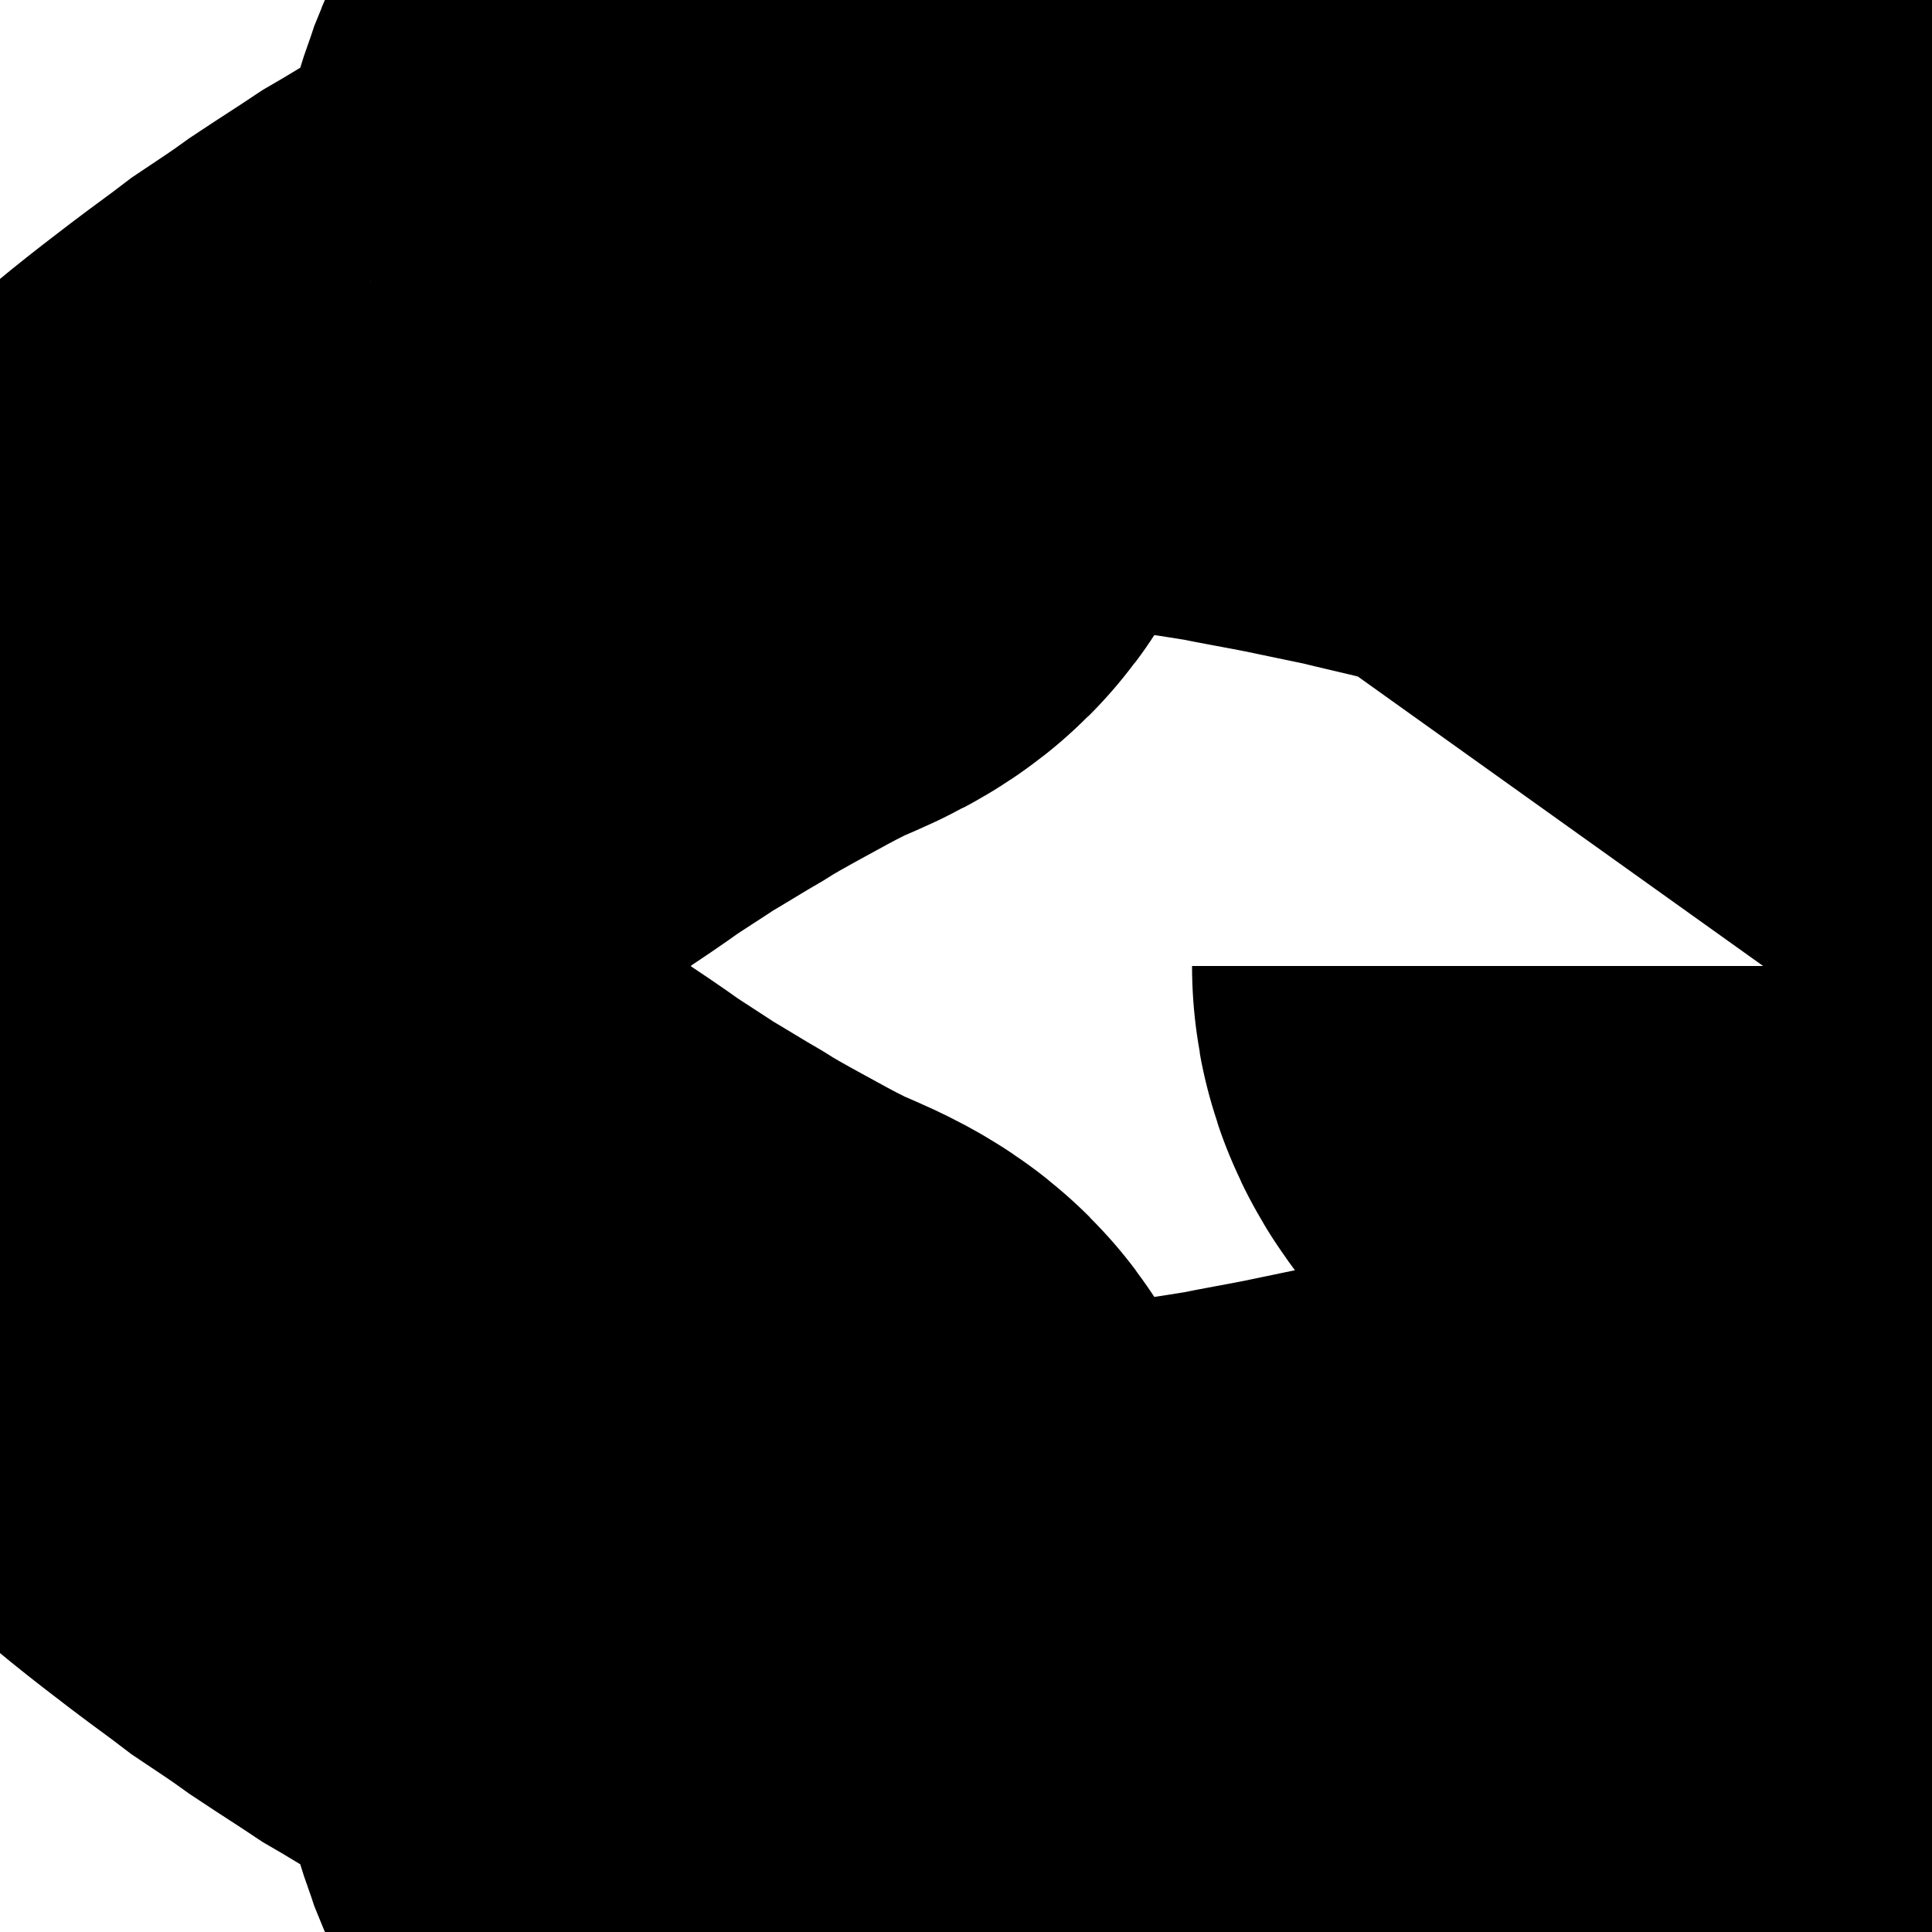
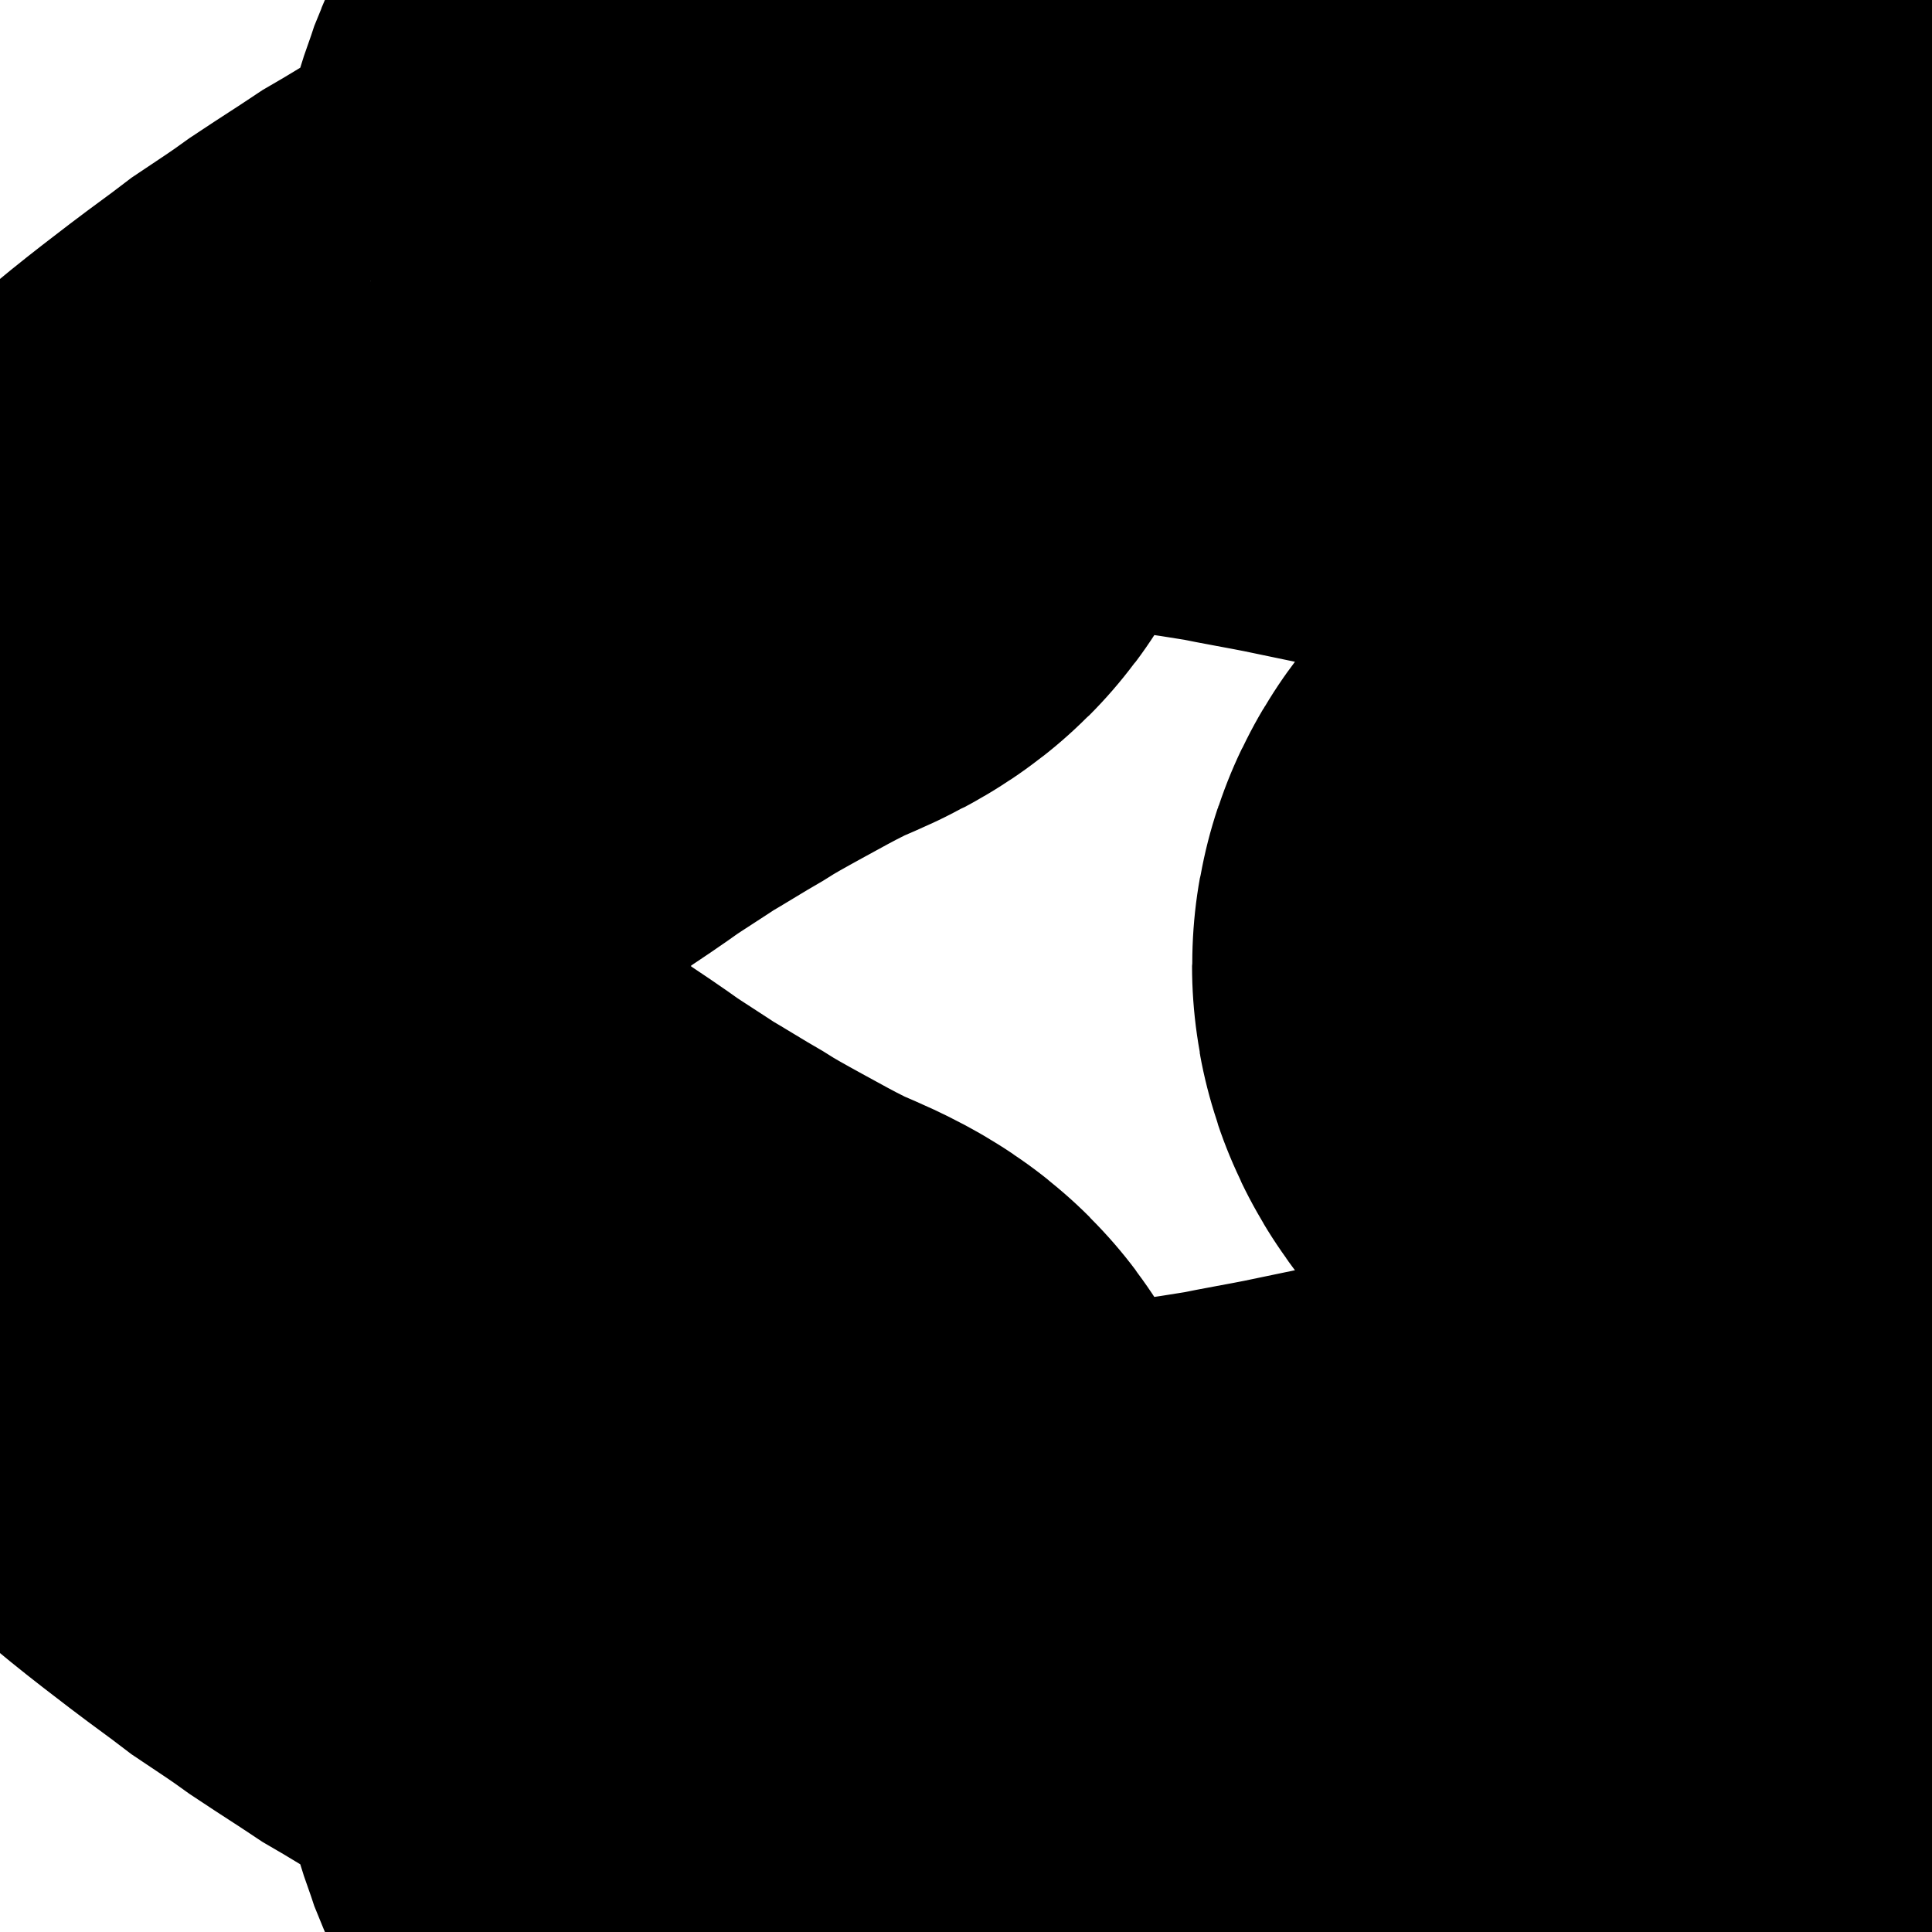
<svg xmlns="http://www.w3.org/2000/svg" viewBox="-1 -1 2 2" data-name="Zigzag" data-beats="8" data-ppqn="128">
-   <path d="M 0.734 0 C 0.734 0.014 0.755 0.028 0.765 0.043 C 0.775 0.057 0.785 0.071 0.795 0.085 C 0.804 0.099 0.813 0.113 0.822 0.127 C 0.831 0.141 0.839 0.155 0.847 0.169 C 0.855 0.183 0.863 0.197 0.87 0.211 C 0.878 0.224 0.885 0.238 0.891 0.252 C 0.898 0.265 0.905 0.279 0.911 0.292 C 0.917 0.305 0.922 0.319 0.928 0.332 C 0.933 0.345 0.938 0.358 0.943 0.371 C 0.948 0.384 0.952 0.396 0.957 0.409 C 0.961 0.421 0.965 0.433 0.968 0.446 C 0.972 0.458 0.975 0.47 0.978 0.482 C 0.981 0.493 0.983 0.505 0.986 0.516 C 0.988 0.528 0.99 0.539 0.992 0.55 C 0.994 0.561 0.996 0.572 0.997 0.582 C 0.998 0.593 1.01 0.603 1 0.613 C 0.99 0.623 0.958 0.633 0.937 0.642 C 0.915 0.652 0.894 0.661 0.872 0.67 C 0.85 0.679 0.828 0.688 0.806 0.696 C 0.784 0.705 0.761 0.713 0.739 0.721 C 0.716 0.729 0.693 0.736 0.67 0.744 C 0.647 0.751 0.624 0.758 0.601 0.764 C 0.577 0.771 0.554 0.778 0.53 0.784 C 0.506 0.79 0.483 0.795 0.459 0.801 C 0.435 0.806 0.411 0.811 0.387 0.816 C 0.362 0.821 0.338 0.825 0.314 0.83 C 0.289 0.834 0.265 0.838 0.24 0.841 C 0.215 0.844 0.191 0.848 0.166 0.85 C 0.141 0.853 0.117 0.855 0.092 0.858 C 0.067 0.86 0.042 0.861 0.017 0.863 C -0.008 0.864 -0.033 0.865 -0.058 0.866 C -0.083 0.867 -0.119 0.867 -0.133 0.867 C -0.147 0.867 -0.14 0.867 -0.143 0.866 C -0.146 0.865 -0.15 0.864 -0.153 0.863 C -0.156 0.861 -0.16 0.86 -0.163 0.858 C -0.166 0.855 -0.169 0.853 -0.172 0.85 C -0.175 0.848 -0.178 0.844 -0.181 0.841 C -0.184 0.838 -0.187 0.834 -0.19 0.83 C -0.192 0.825 -0.195 0.821 -0.198 0.816 C -0.2 0.811 -0.203 0.806 -0.205 0.801 C -0.207 0.795 -0.209 0.79 -0.211 0.784 C -0.213 0.778 -0.215 0.771 -0.217 0.764 C -0.218 0.758 -0.22 0.751 -0.221 0.744 C -0.223 0.736 -0.224 0.729 -0.225 0.721 C -0.226 0.713 -0.226 0.705 -0.227 0.696 C -0.228 0.688 -0.228 0.679 -0.228 0.67 C -0.228 0.661 -0.228 0.652 -0.228 0.642 C -0.227 0.633 -0.216 0.623 -0.226 0.613 C -0.236 0.603 -0.268 0.593 -0.288 0.582 C -0.308 0.572 -0.328 0.561 -0.348 0.55 C -0.368 0.539 -0.388 0.528 -0.407 0.516 C -0.426 0.505 -0.445 0.493 -0.464 0.482 C -0.482 0.47 -0.501 0.458 -0.519 0.446 C -0.537 0.433 -0.555 0.421 -0.573 0.409 C -0.59 0.396 -0.607 0.384 -0.624 0.371 C -0.641 0.358 -0.658 0.345 -0.674 0.332 C -0.69 0.319 -0.706 0.305 -0.722 0.292 C -0.737 0.279 -0.753 0.265 -0.768 0.252 C -0.783 0.238 -0.797 0.224 -0.811 0.211 C -0.826 0.197 -0.84 0.183 -0.853 0.169 C -0.867 0.155 -0.88 0.141 -0.893 0.127 C -0.906 0.113 -0.919 0.099 -0.931 0.085 C -0.943 0.071 -0.955 0.057 -0.966 0.043 C -0.978 0.028 -1 0.014 -1 -0 C -1 -0.014 -0.978 -0.028 -0.966 -0.043 C -0.955 -0.057 -0.943 -0.071 -0.931 -0.085 C -0.919 -0.099 -0.906 -0.113 -0.893 -0.127 C -0.88 -0.141 -0.867 -0.155 -0.853 -0.169 C -0.84 -0.183 -0.826 -0.197 -0.811 -0.211 C -0.797 -0.224 -0.783 -0.238 -0.768 -0.252 C -0.753 -0.265 -0.737 -0.279 -0.722 -0.292 C -0.706 -0.305 -0.69 -0.319 -0.674 -0.332 C -0.658 -0.345 -0.641 -0.358 -0.624 -0.371 C -0.607 -0.384 -0.59 -0.396 -0.573 -0.409 C -0.555 -0.421 -0.537 -0.433 -0.519 -0.446 C -0.501 -0.458 -0.482 -0.47 -0.464 -0.482 C -0.445 -0.493 -0.426 -0.505 -0.407 -0.516 C -0.388 -0.528 -0.368 -0.539 -0.348 -0.55 C -0.328 -0.561 -0.308 -0.572 -0.288 -0.582 C -0.268 -0.593 -0.236 -0.603 -0.226 -0.613 C -0.216 -0.623 -0.227 -0.633 -0.228 -0.642 C -0.228 -0.652 -0.228 -0.661 -0.228 -0.67 C -0.228 -0.679 -0.228 -0.688 -0.227 -0.696 C -0.226 -0.705 -0.226 -0.713 -0.225 -0.721 C -0.224 -0.729 -0.223 -0.736 -0.221 -0.744 C -0.22 -0.751 -0.218 -0.758 -0.217 -0.764 C -0.215 -0.771 -0.213 -0.778 -0.211 -0.784 C -0.209 -0.79 -0.207 -0.795 -0.205 -0.801 C -0.203 -0.806 -0.2 -0.811 -0.198 -0.816 C -0.195 -0.821 -0.192 -0.825 -0.19 -0.83 C -0.187 -0.834 -0.184 -0.838 -0.181 -0.841 C -0.178 -0.844 -0.175 -0.848 -0.172 -0.85 C -0.169 -0.853 -0.166 -0.855 -0.163 -0.858 C -0.16 -0.86 -0.156 -0.861 -0.153 -0.863 C -0.15 -0.864 -0.146 -0.865 -0.143 -0.866 C -0.14 -0.867 -0.147 -0.867 -0.133 -0.867 C -0.119 -0.867 -0.083 -0.867 -0.058 -0.866 C -0.033 -0.865 -0.008 -0.864 0.017 -0.863 C 0.042 -0.861 0.067 -0.86 0.092 -0.858 C 0.117 -0.855 0.141 -0.853 0.166 -0.85 C 0.191 -0.848 0.215 -0.844 0.24 -0.841 C 0.265 -0.838 0.289 -0.834 0.314 -0.83 C 0.338 -0.825 0.362 -0.821 0.387 -0.816 C 0.411 -0.811 0.435 -0.806 0.459 -0.801 C 0.483 -0.795 0.506 -0.79 0.53 -0.784 C 0.554 -0.778 0.577 -0.771 0.601 -0.764 C 0.624 -0.758 0.647 -0.751 0.67 -0.744 C 0.693 -0.736 0.716 -0.729 0.739 -0.721 C 0.761 -0.713 0.784 -0.705 0.806 -0.696 C 0.828 -0.688 0.85 -0.679 0.872 -0.67 C 0.894 -0.661 0.915 -0.652 0.937 -0.642 C 0.958 -0.633 0.99 -0.623 1 -0.613 C 1.01 -0.603 0.998 -0.593 0.997 -0.582 C 0.996 -0.572 0.994 -0.561 0.992 -0.55 C 0.99 -0.539 0.988 -0.528 0.986 -0.516 C 0.983 -0.505 0.981 -0.493 0.978 -0.482 C 0.975 -0.47 0.972 -0.458 0.968 -0.446 C 0.965 -0.433 0.961 -0.421 0.957 -0.409 C 0.952 -0.396 0.948 -0.384 0.943 -0.371 C 0.938 -0.358 0.933 -0.345 0.928 -0.332 C 0.922 -0.319 0.917 -0.305 0.911 -0.292 C 0.905 -0.279 0.898 -0.265 0.891 -0.252 C 0.885 -0.238 0.878 -0.224 0.87 -0.211 C 0.863 -0.197 0.855 -0.183 0.847 -0.169 C 0.839 -0.155 0.831 -0.141 0.822 -0.127 C 0.813 -0.113 0.804 -0.099 0.795 -0.085 C 0.785 -0.071 0.775 -0.057 0.765 -0.043" fill="none" stroke="black" />
+   <path d="M 0.734 0 C 0.734 0.014 0.755 0.028 0.765 0.043 C 0.775 0.057 0.785 0.071 0.795 0.085 C 0.804 0.099 0.813 0.113 0.822 0.127 C 0.831 0.141 0.839 0.155 0.847 0.169 C 0.855 0.183 0.863 0.197 0.87 0.211 C 0.878 0.224 0.885 0.238 0.891 0.252 C 0.898 0.265 0.905 0.279 0.911 0.292 C 0.917 0.305 0.922 0.319 0.928 0.332 C 0.933 0.345 0.938 0.358 0.943 0.371 C 0.948 0.384 0.952 0.396 0.957 0.409 C 0.961 0.421 0.965 0.433 0.968 0.446 C 0.972 0.458 0.975 0.47 0.978 0.482 C 0.981 0.493 0.983 0.505 0.986 0.516 C 0.988 0.528 0.99 0.539 0.992 0.55 C 0.994 0.561 0.996 0.572 0.997 0.582 C 0.998 0.593 1.01 0.603 1 0.613 C 0.99 0.623 0.958 0.633 0.937 0.642 C 0.915 0.652 0.894 0.661 0.872 0.67 C 0.85 0.679 0.828 0.688 0.806 0.696 C 0.784 0.705 0.761 0.713 0.739 0.721 C 0.716 0.729 0.693 0.736 0.67 0.744 C 0.647 0.751 0.624 0.758 0.601 0.764 C 0.577 0.771 0.554 0.778 0.53 0.784 C 0.506 0.79 0.483 0.795 0.459 0.801 C 0.435 0.806 0.411 0.811 0.387 0.816 C 0.362 0.821 0.338 0.825 0.314 0.83 C 0.289 0.834 0.265 0.838 0.24 0.841 C 0.215 0.844 0.191 0.848 0.166 0.85 C 0.141 0.853 0.117 0.855 0.092 0.858 C 0.067 0.86 0.042 0.861 0.017 0.863 C -0.008 0.864 -0.033 0.865 -0.058 0.866 C -0.083 0.867 -0.119 0.867 -0.133 0.867 C -0.147 0.867 -0.14 0.867 -0.143 0.866 C -0.146 0.865 -0.15 0.864 -0.153 0.863 C -0.156 0.861 -0.16 0.86 -0.163 0.858 C -0.166 0.855 -0.169 0.853 -0.172 0.85 C -0.175 0.848 -0.178 0.844 -0.181 0.841 C -0.184 0.838 -0.187 0.834 -0.19 0.83 C -0.192 0.825 -0.195 0.821 -0.198 0.816 C -0.2 0.811 -0.203 0.806 -0.205 0.801 C -0.207 0.795 -0.209 0.79 -0.211 0.784 C -0.213 0.778 -0.215 0.771 -0.217 0.764 C -0.218 0.758 -0.22 0.751 -0.221 0.744 C -0.223 0.736 -0.224 0.729 -0.225 0.721 C -0.226 0.713 -0.226 0.705 -0.227 0.696 C -0.228 0.688 -0.228 0.679 -0.228 0.67 C -0.228 0.661 -0.228 0.652 -0.228 0.642 C -0.227 0.633 -0.216 0.623 -0.226 0.613 C -0.236 0.603 -0.268 0.593 -0.288 0.582 C -0.308 0.572 -0.328 0.561 -0.348 0.55 C -0.368 0.539 -0.388 0.528 -0.407 0.516 C -0.426 0.505 -0.445 0.493 -0.464 0.482 C -0.482 0.47 -0.501 0.458 -0.519 0.446 C -0.537 0.433 -0.555 0.421 -0.573 0.409 C -0.59 0.396 -0.607 0.384 -0.624 0.371 C -0.641 0.358 -0.658 0.345 -0.674 0.332 C -0.69 0.319 -0.706 0.305 -0.722 0.292 C -0.737 0.279 -0.753 0.265 -0.768 0.252 C -0.783 0.238 -0.797 0.224 -0.811 0.211 C -0.826 0.197 -0.84 0.183 -0.853 0.169 C -0.867 0.155 -0.88 0.141 -0.893 0.127 C -0.906 0.113 -0.919 0.099 -0.931 0.085 C -0.943 0.071 -0.955 0.057 -0.966 0.043 C -0.978 0.028 -1 0.014 -1 -0 C -1 -0.014 -0.978 -0.028 -0.966 -0.043 C -0.955 -0.057 -0.943 -0.071 -0.931 -0.085 C -0.919 -0.099 -0.906 -0.113 -0.893 -0.127 C -0.88 -0.141 -0.867 -0.155 -0.853 -0.169 C -0.84 -0.183 -0.826 -0.197 -0.811 -0.211 C -0.797 -0.224 -0.783 -0.238 -0.768 -0.252 C -0.753 -0.265 -0.737 -0.279 -0.722 -0.292 C -0.706 -0.305 -0.69 -0.319 -0.674 -0.332 C -0.658 -0.345 -0.641 -0.358 -0.624 -0.371 C -0.607 -0.384 -0.59 -0.396 -0.573 -0.409 C -0.555 -0.421 -0.537 -0.433 -0.519 -0.446 C -0.501 -0.458 -0.482 -0.47 -0.464 -0.482 C -0.445 -0.493 -0.426 -0.505 -0.407 -0.516 C -0.388 -0.528 -0.368 -0.539 -0.348 -0.55 C -0.328 -0.561 -0.308 -0.572 -0.288 -0.582 C -0.268 -0.593 -0.236 -0.603 -0.226 -0.613 C -0.216 -0.623 -0.227 -0.633 -0.228 -0.642 C -0.228 -0.652 -0.228 -0.661 -0.228 -0.67 C -0.228 -0.679 -0.228 -0.688 -0.227 -0.696 C -0.226 -0.705 -0.226 -0.713 -0.225 -0.721 C -0.224 -0.729 -0.223 -0.736 -0.221 -0.744 C -0.22 -0.751 -0.218 -0.758 -0.217 -0.764 C -0.215 -0.771 -0.213 -0.778 -0.211 -0.784 C -0.209 -0.79 -0.207 -0.795 -0.205 -0.801 C -0.203 -0.806 -0.2 -0.811 -0.198 -0.816 C -0.195 -0.821 -0.192 -0.825 -0.19 -0.83 C -0.187 -0.834 -0.184 -0.838 -0.181 -0.841 C -0.178 -0.844 -0.175 -0.848 -0.172 -0.85 C -0.169 -0.853 -0.166 -0.855 -0.163 -0.858 C -0.16 -0.86 -0.156 -0.861 -0.153 -0.863 C -0.15 -0.864 -0.146 -0.865 -0.143 -0.866 C -0.14 -0.867 -0.147 -0.867 -0.133 -0.867 C -0.119 -0.867 -0.083 -0.867 -0.058 -0.866 C -0.033 -0.865 -0.008 -0.864 0.017 -0.863 C 0.042 -0.861 0.067 -0.86 0.092 -0.858 C 0.117 -0.855 0.141 -0.853 0.166 -0.85 C 0.191 -0.848 0.215 -0.844 0.24 -0.841 C 0.265 -0.838 0.289 -0.834 0.314 -0.83 C 0.338 -0.825 0.362 -0.821 0.387 -0.816 C 0.411 -0.811 0.435 -0.806 0.459 -0.801 C 0.483 -0.795 0.506 -0.79 0.53 -0.784 C 0.554 -0.778 0.577 -0.771 0.601 -0.764 C 0.624 -0.758 0.647 -0.751 0.67 -0.744 C 0.693 -0.736 0.716 -0.729 0.739 -0.721 C 0.761 -0.713 0.784 -0.705 0.806 -0.696 C 0.828 -0.688 0.85 -0.679 0.872 -0.67 C 0.894 -0.661 0.915 -0.652 0.937 -0.642 C 0.958 -0.633 0.99 -0.623 1 -0.613 C 1.01 -0.603 0.998 -0.593 0.997 -0.582 C 0.996 -0.572 0.994 -0.561 0.992 -0.55 C 0.99 -0.539 0.988 -0.528 0.986 -0.516 C 0.983 -0.505 0.981 -0.493 0.978 -0.482 C 0.975 -0.47 0.972 -0.458 0.968 -0.446 C 0.965 -0.433 0.961 -0.421 0.957 -0.409 C 0.952 -0.396 0.948 -0.384 0.943 -0.371 C 0.938 -0.358 0.933 -0.345 0.928 -0.332 C 0.922 -0.319 0.917 -0.305 0.911 -0.292 C 0.905 -0.279 0.898 -0.265 0.891 -0.252 C 0.885 -0.238 0.878 -0.224 0.87 -0.211 C 0.863 -0.197 0.855 -0.183 0.847 -0.169 C 0.839 -0.155 0.831 -0.141 0.822 -0.127 C 0.813 -0.113 0.804 -0.099 0.795 -0.085 C 0.785 -0.071 0.775 -0.057 0.765 -0.043 C 0.755 -0.028 0.734 -0.014 0.734 0" fill="none" stroke="black" />
</svg>
